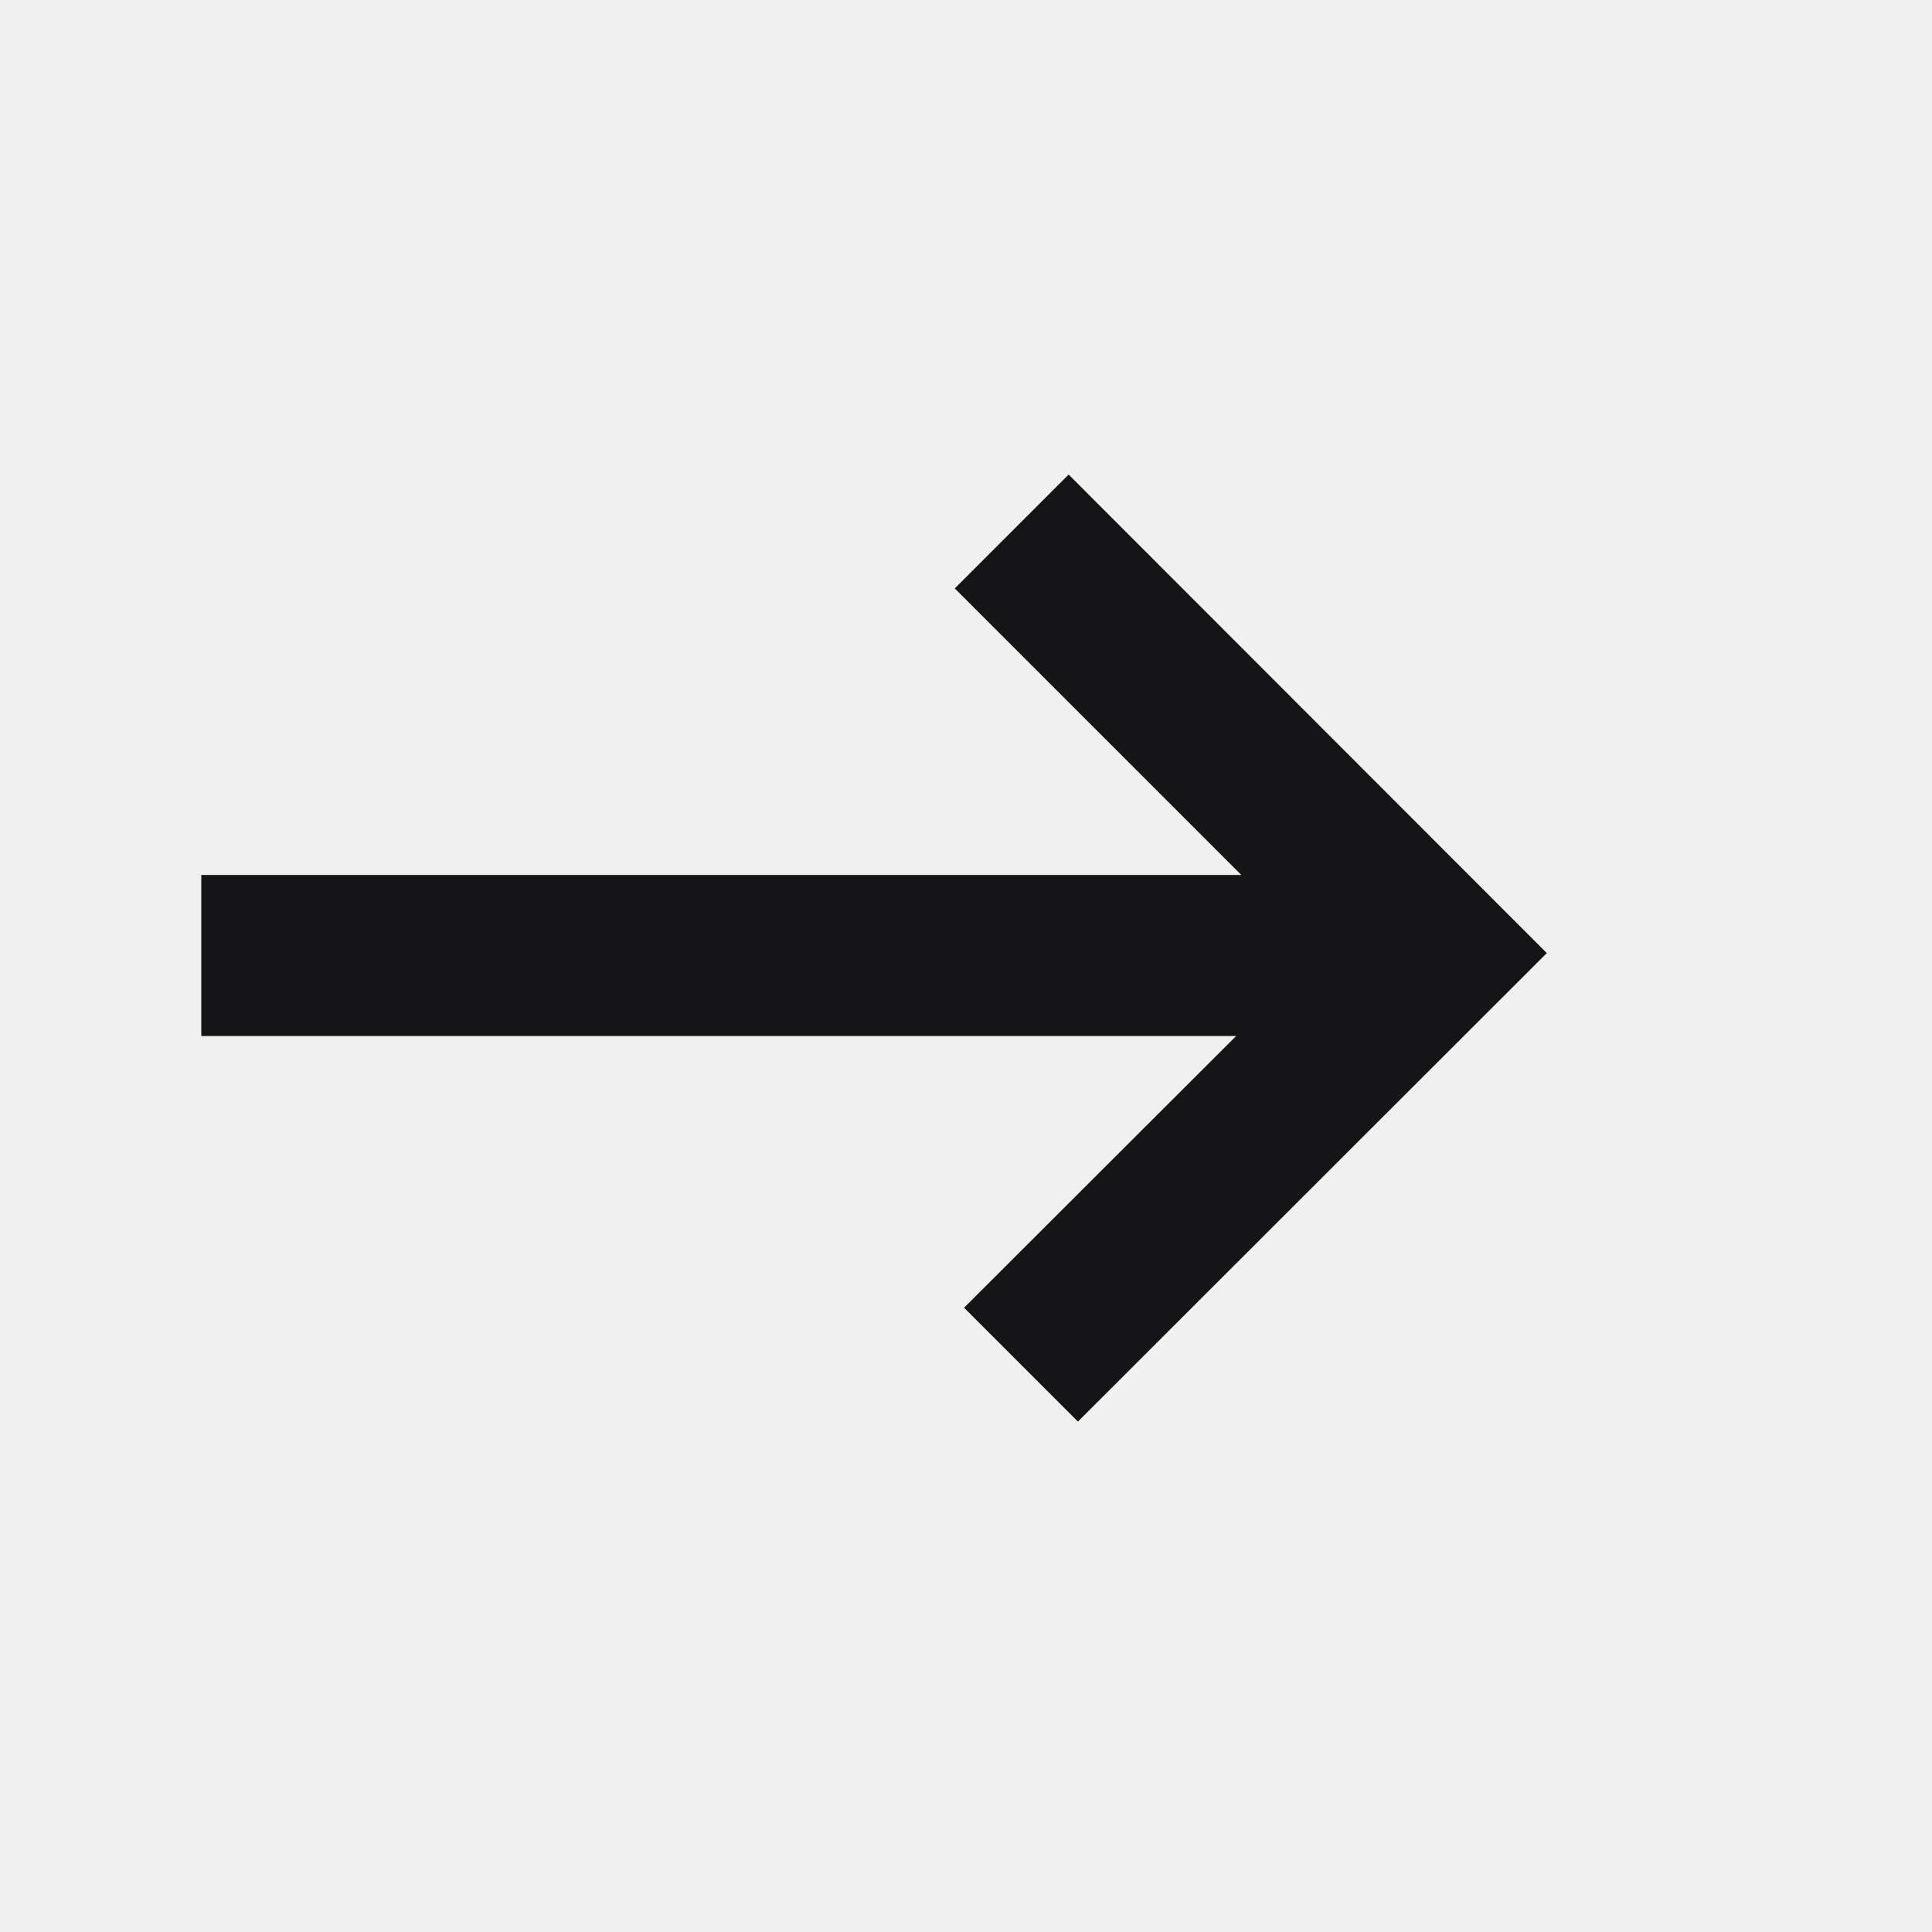
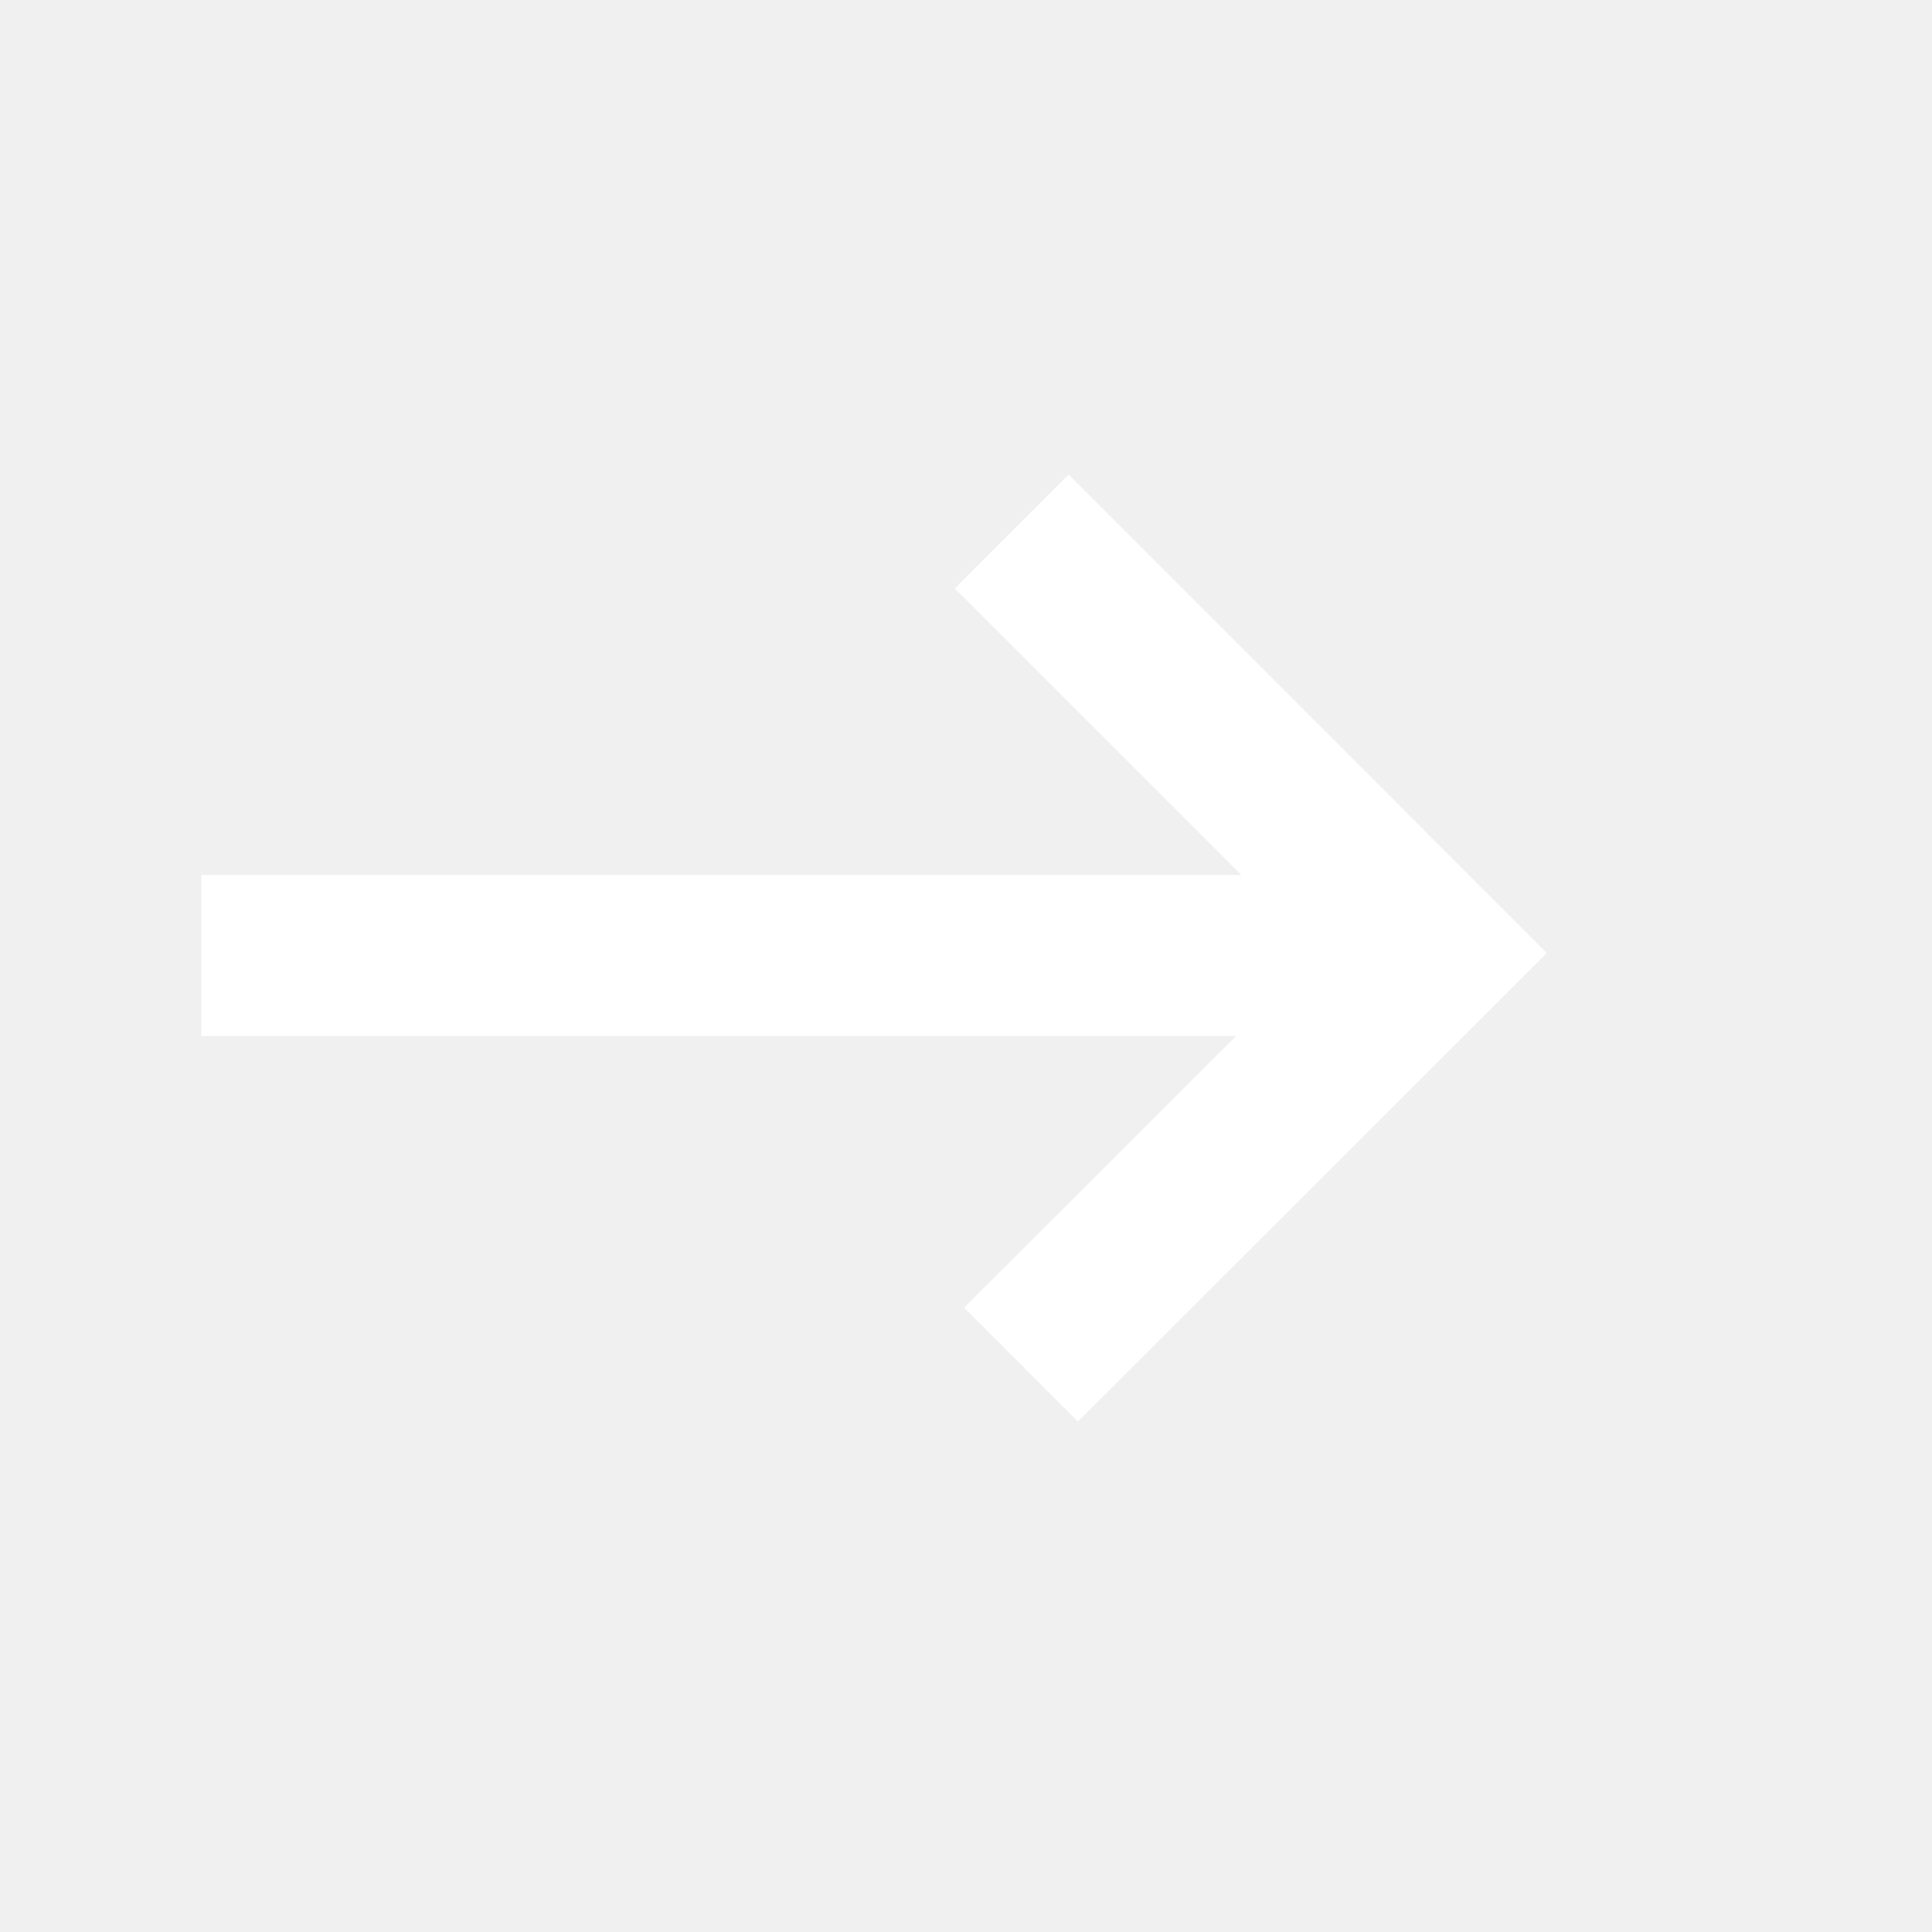
<svg xmlns="http://www.w3.org/2000/svg" width="16" height="16" viewBox="0 0 16 16" fill="none">
-   <path d="M8.85 3.93L7.907 4.873L10.28 7.246H1.667V8.58H10.237L7.984 10.83L8.927 11.773L12.81 7.893L8.85 3.93Z" fill="#151517" />
+   <path d="M8.85 3.93L7.907 4.873L10.28 7.246H1.667V8.58H10.237L7.984 10.83L8.927 11.773L12.81 7.893L8.85 3.93Z" fill="#fff" />
</svg>
